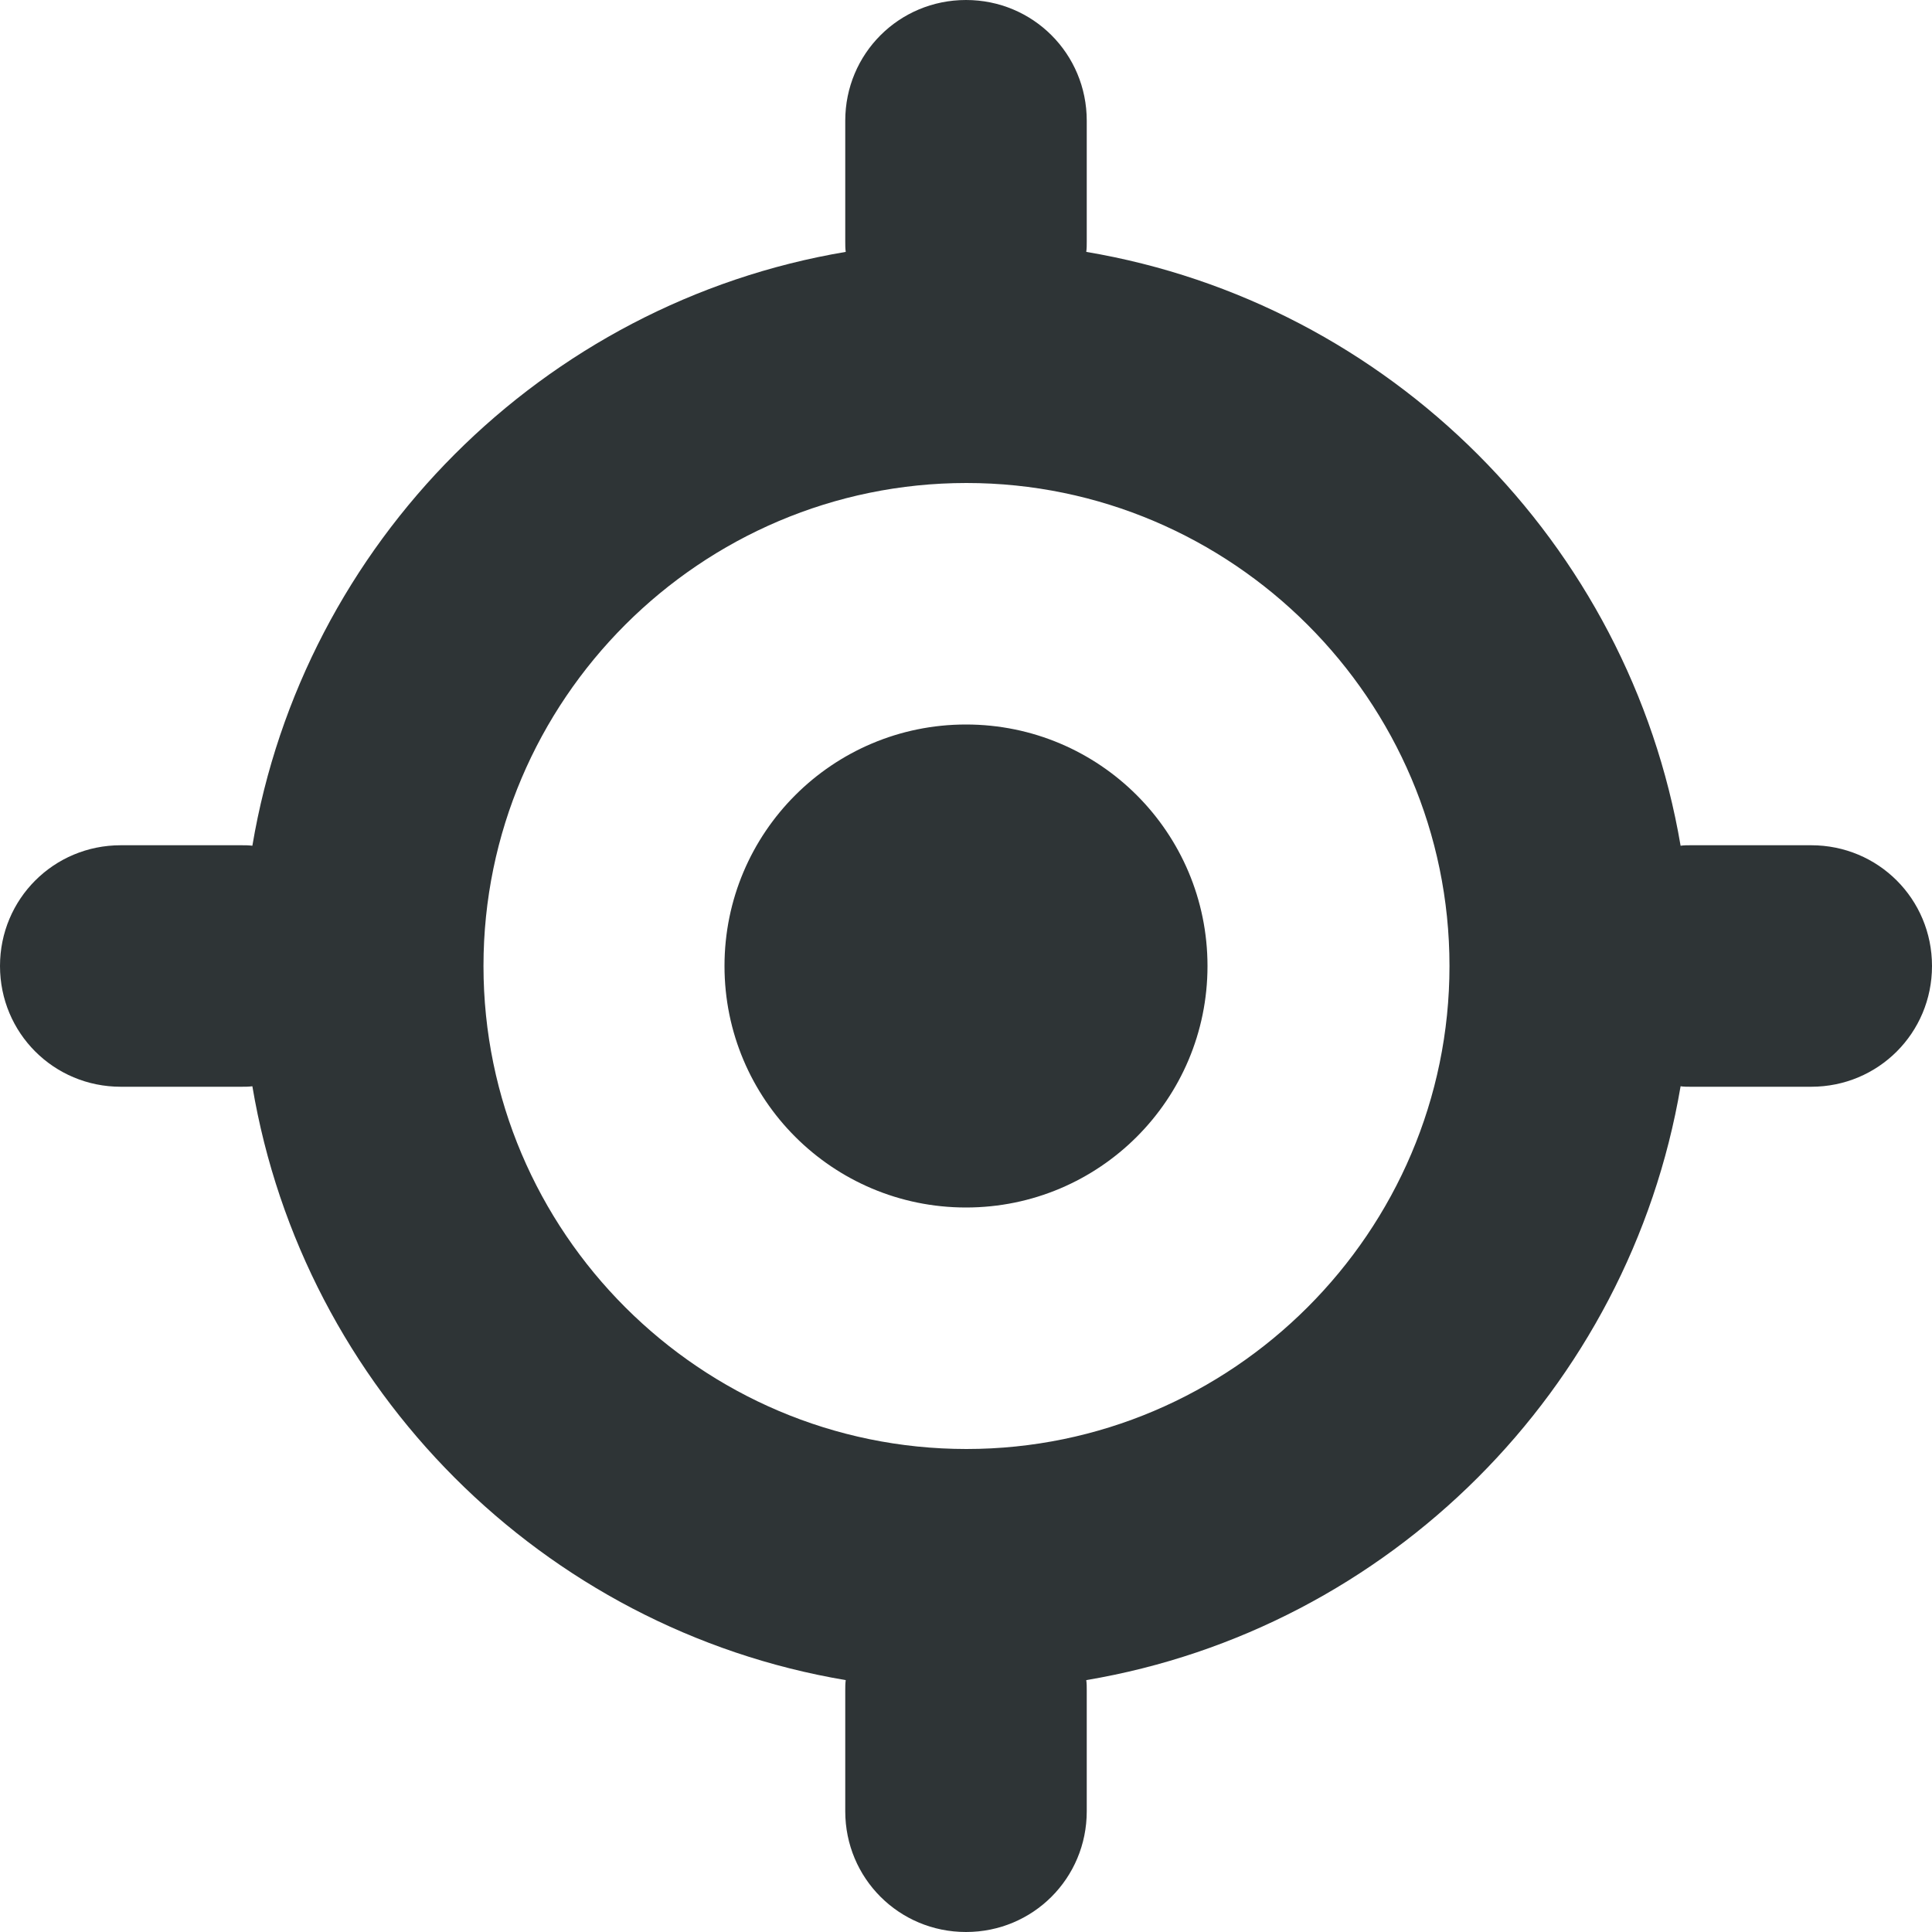
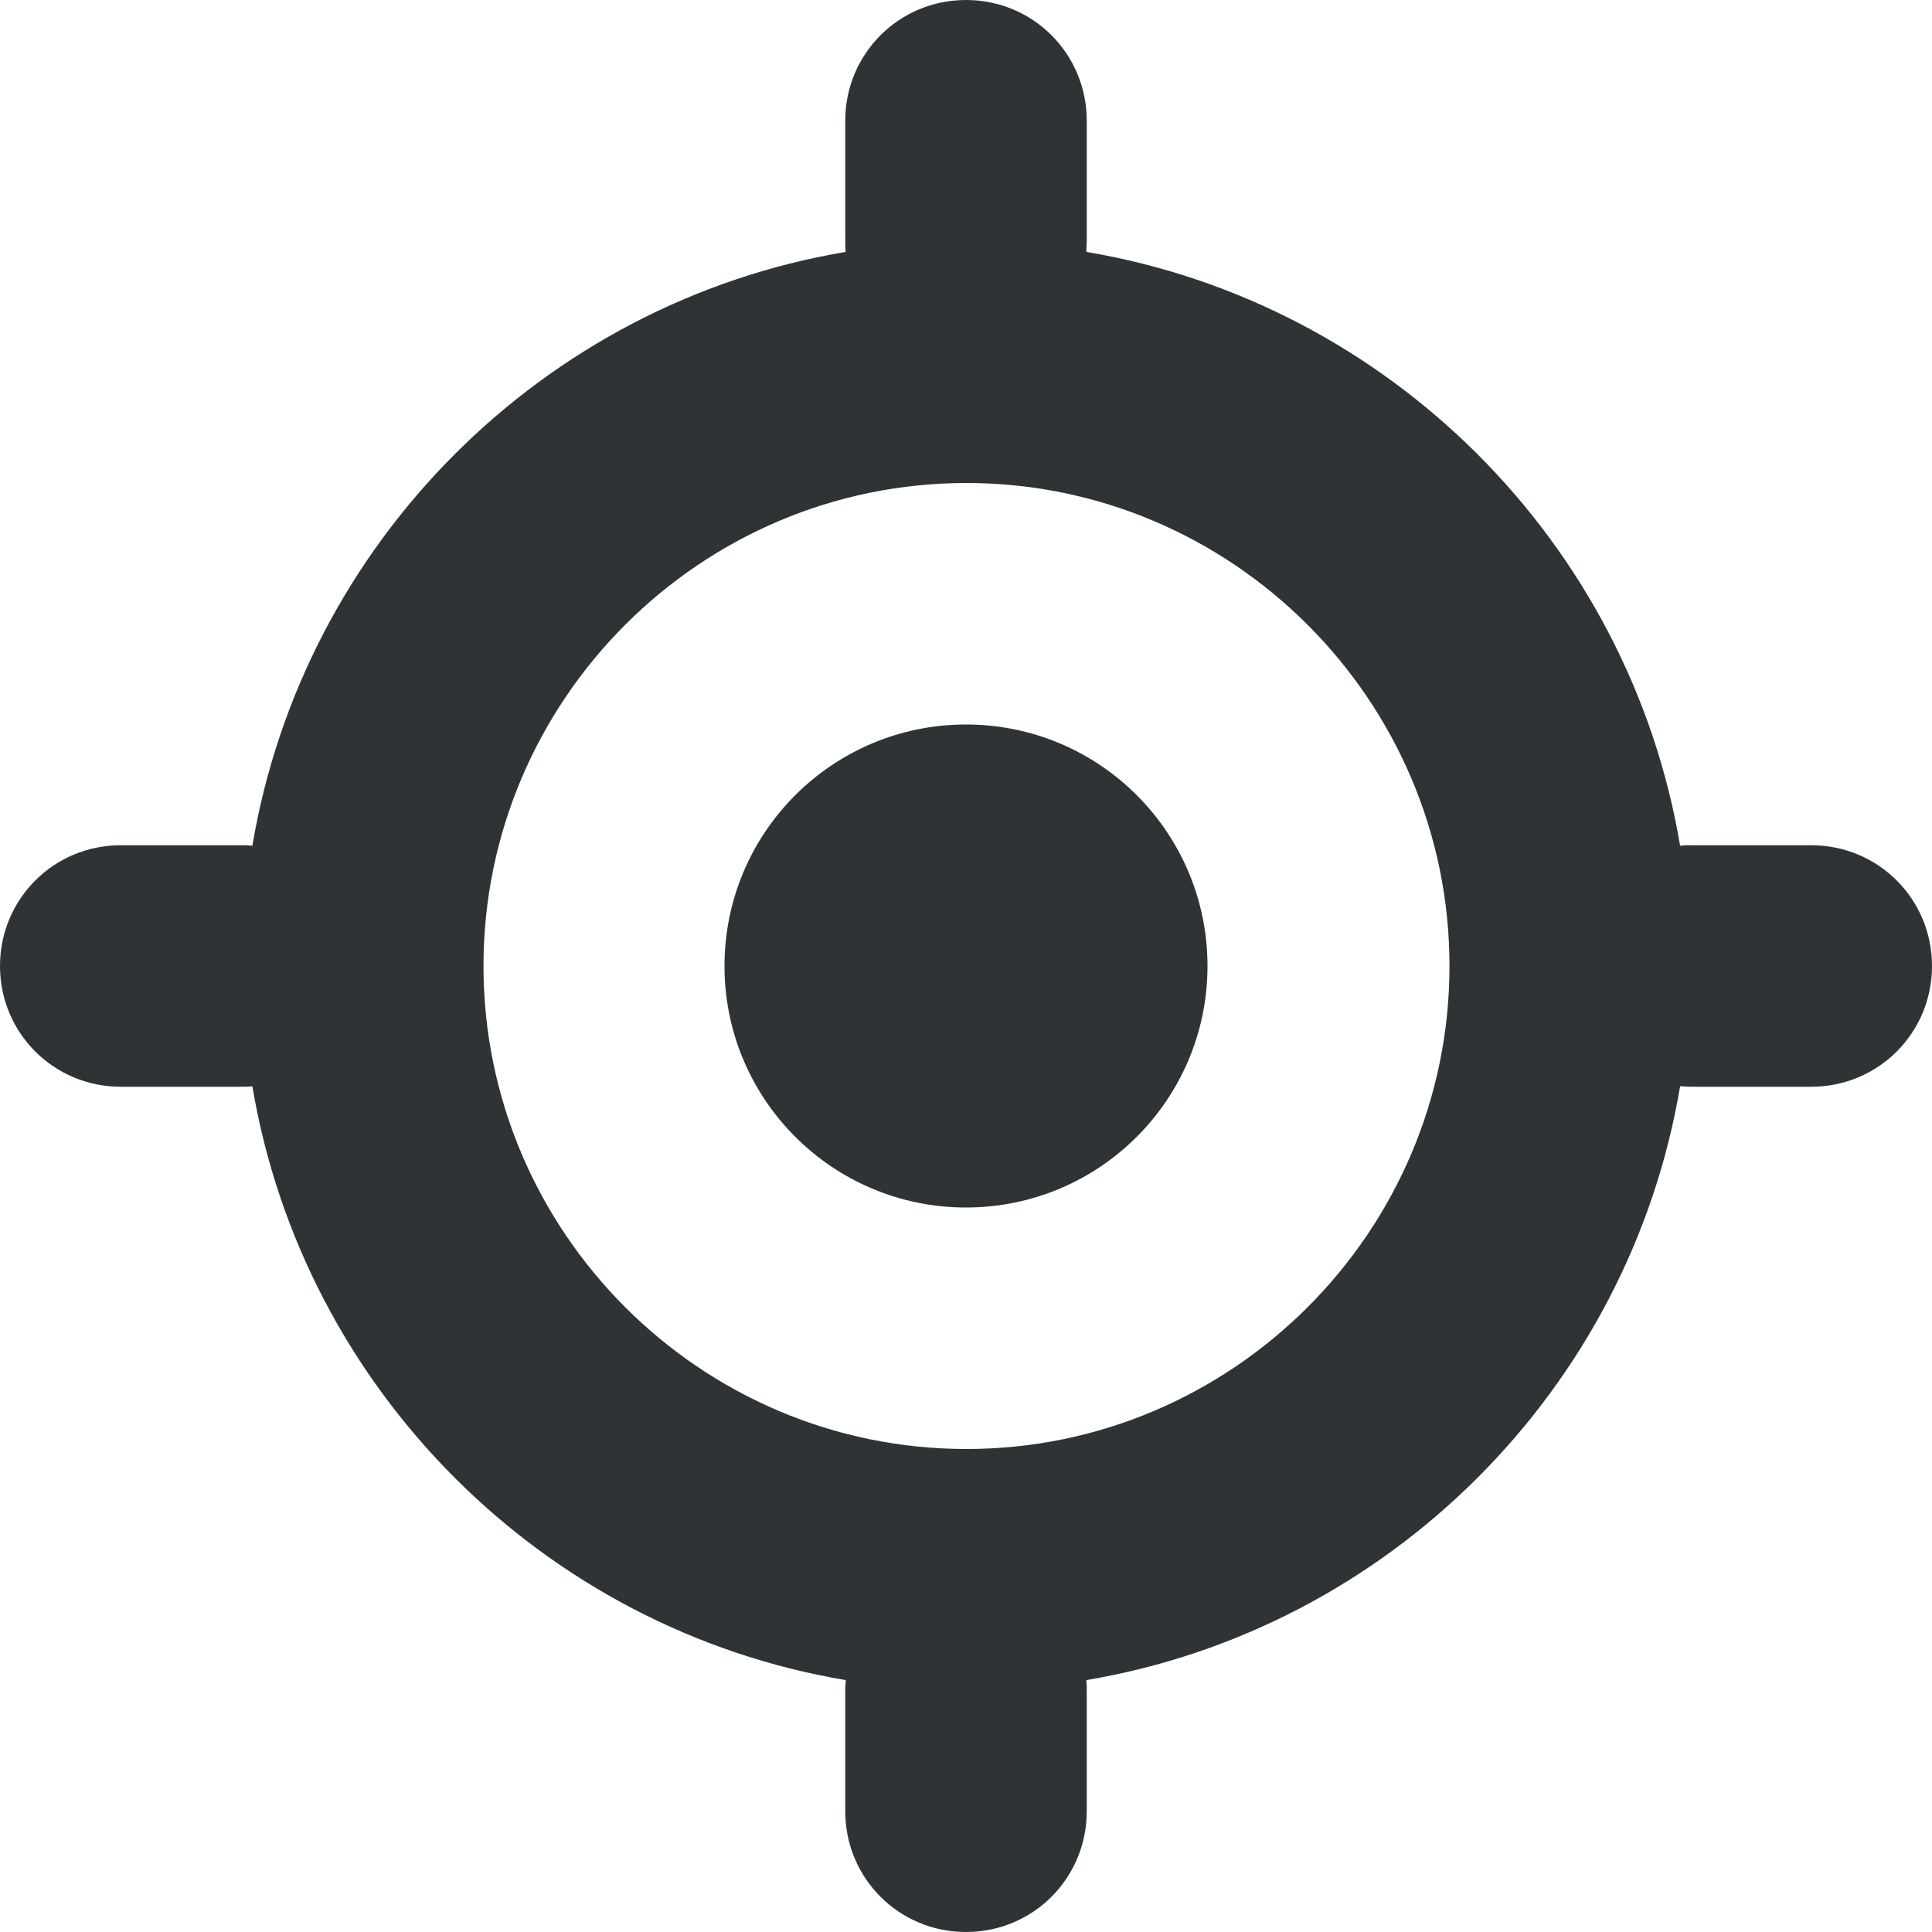
<svg xmlns="http://www.w3.org/2000/svg" height="16px" viewBox="0 0 16 16" width="16px">
-   <path d="m 8 0 c -0.555 0 -1 0.445 -1 1 v 1 c 0 0.027 0 0.059 0.004 0.086 c -2.508 0.422 -4.492 2.41 -4.914 4.918 c -0.031 -0.004 -0.059 -0.004 -0.09 -0.004 h -1 c -0.555 0 -1 0.445 -1 1 s 0.445 1 1 1 h 1 c 0.031 0 0.059 0 0.09 -0.004 c 0.422 2.508 2.406 4.496 4.914 4.918 c -0.004 0.027 -0.004 0.059 -0.004 0.086 v 1 c 0 0.555 0.445 1 1 1 s 1 -0.445 1 -1 v -1 c 0 -0.027 0 -0.059 -0.004 -0.086 c 2.508 -0.422 4.496 -2.41 4.922 -4.918 c 0.027 0.004 0.055 0.004 0.082 0.004 h 1 c 0.555 0 1 -0.445 1 -1 s -0.445 -1 -1 -1 h -1 c -0.027 0 -0.055 0 -0.082 0.004 c -0.426 -2.508 -2.414 -4.496 -4.922 -4.918 c 0.004 -0.027 0.004 -0.059 0.004 -0.086 v -1 c 0 -0.555 -0.445 -1 -1 -1 z m 0.004 4 c 2.199 0 4 1.797 4 4 s -1.801 4 -4 4 c -2.203 0 -4 -1.797 -4 -4 s 1.797 -4 4 -4 z m -0.004 2 c -1.105 0 -2 0.895 -2 2 s 0.895 2 2 2 s 2 -0.895 2 -2 s -0.895 -2 -2 -2 z m 0 0" fill="#2e3436" />
+   <path d="m 8 0 c -0.555 0 -1 0.445 -1 1 v 1 c 0 0.031 0 0.059 0.004 0.086 c -2.508 0.422 -4.492 2.41 -4.914 4.918 c -0.031 -0.004 -0.059 -0.004 -0.09 -0.004 h -1 c -0.555 0 -1 0.445 -1 1 s 0.445 1 1 1 h 1 c 0.031 0 0.059 0 0.09 -0.004 c 0.422 2.508 2.406 4.496 4.914 4.918 c 0 0.027 -0.004 0.055 -0.004 0.086 v 1 c 0 0.555 0.445 1 1 1 s 1 -0.445 1 -1 v -1 c 0 -0.031 0 -0.059 -0.004 -0.086 c 2.508 -0.422 4.496 -2.41 4.918 -4.918 c 0.031 0 0.059 0.004 0.086 0.004 h 1 c 0.555 0 1 -0.445 1 -1 s -0.445 -1 -1 -1 h -1 c -0.027 0 -0.055 0 -0.086 0.004 c -0.422 -2.508 -2.41 -4.496 -4.918 -4.918 c 0 -0.027 0.004 -0.059 0.004 -0.086 v -1 c 0 -0.555 -0.445 -1 -1 -1 z m 0.004 4 c 2.199 0 4 1.797 4 4 s -1.801 4 -4 4 c -2.203 0 -4 -1.797 -4 -4 s 1.797 -4 4 -4 z m -0.004 2 c -1.105 0 -2 0.895 -2 2 s 0.895 2 2 2 s 2 -0.895 2 -2 s -0.895 -2 -2 -2 z m 0 0" fill="#2e3436" />
</svg>
